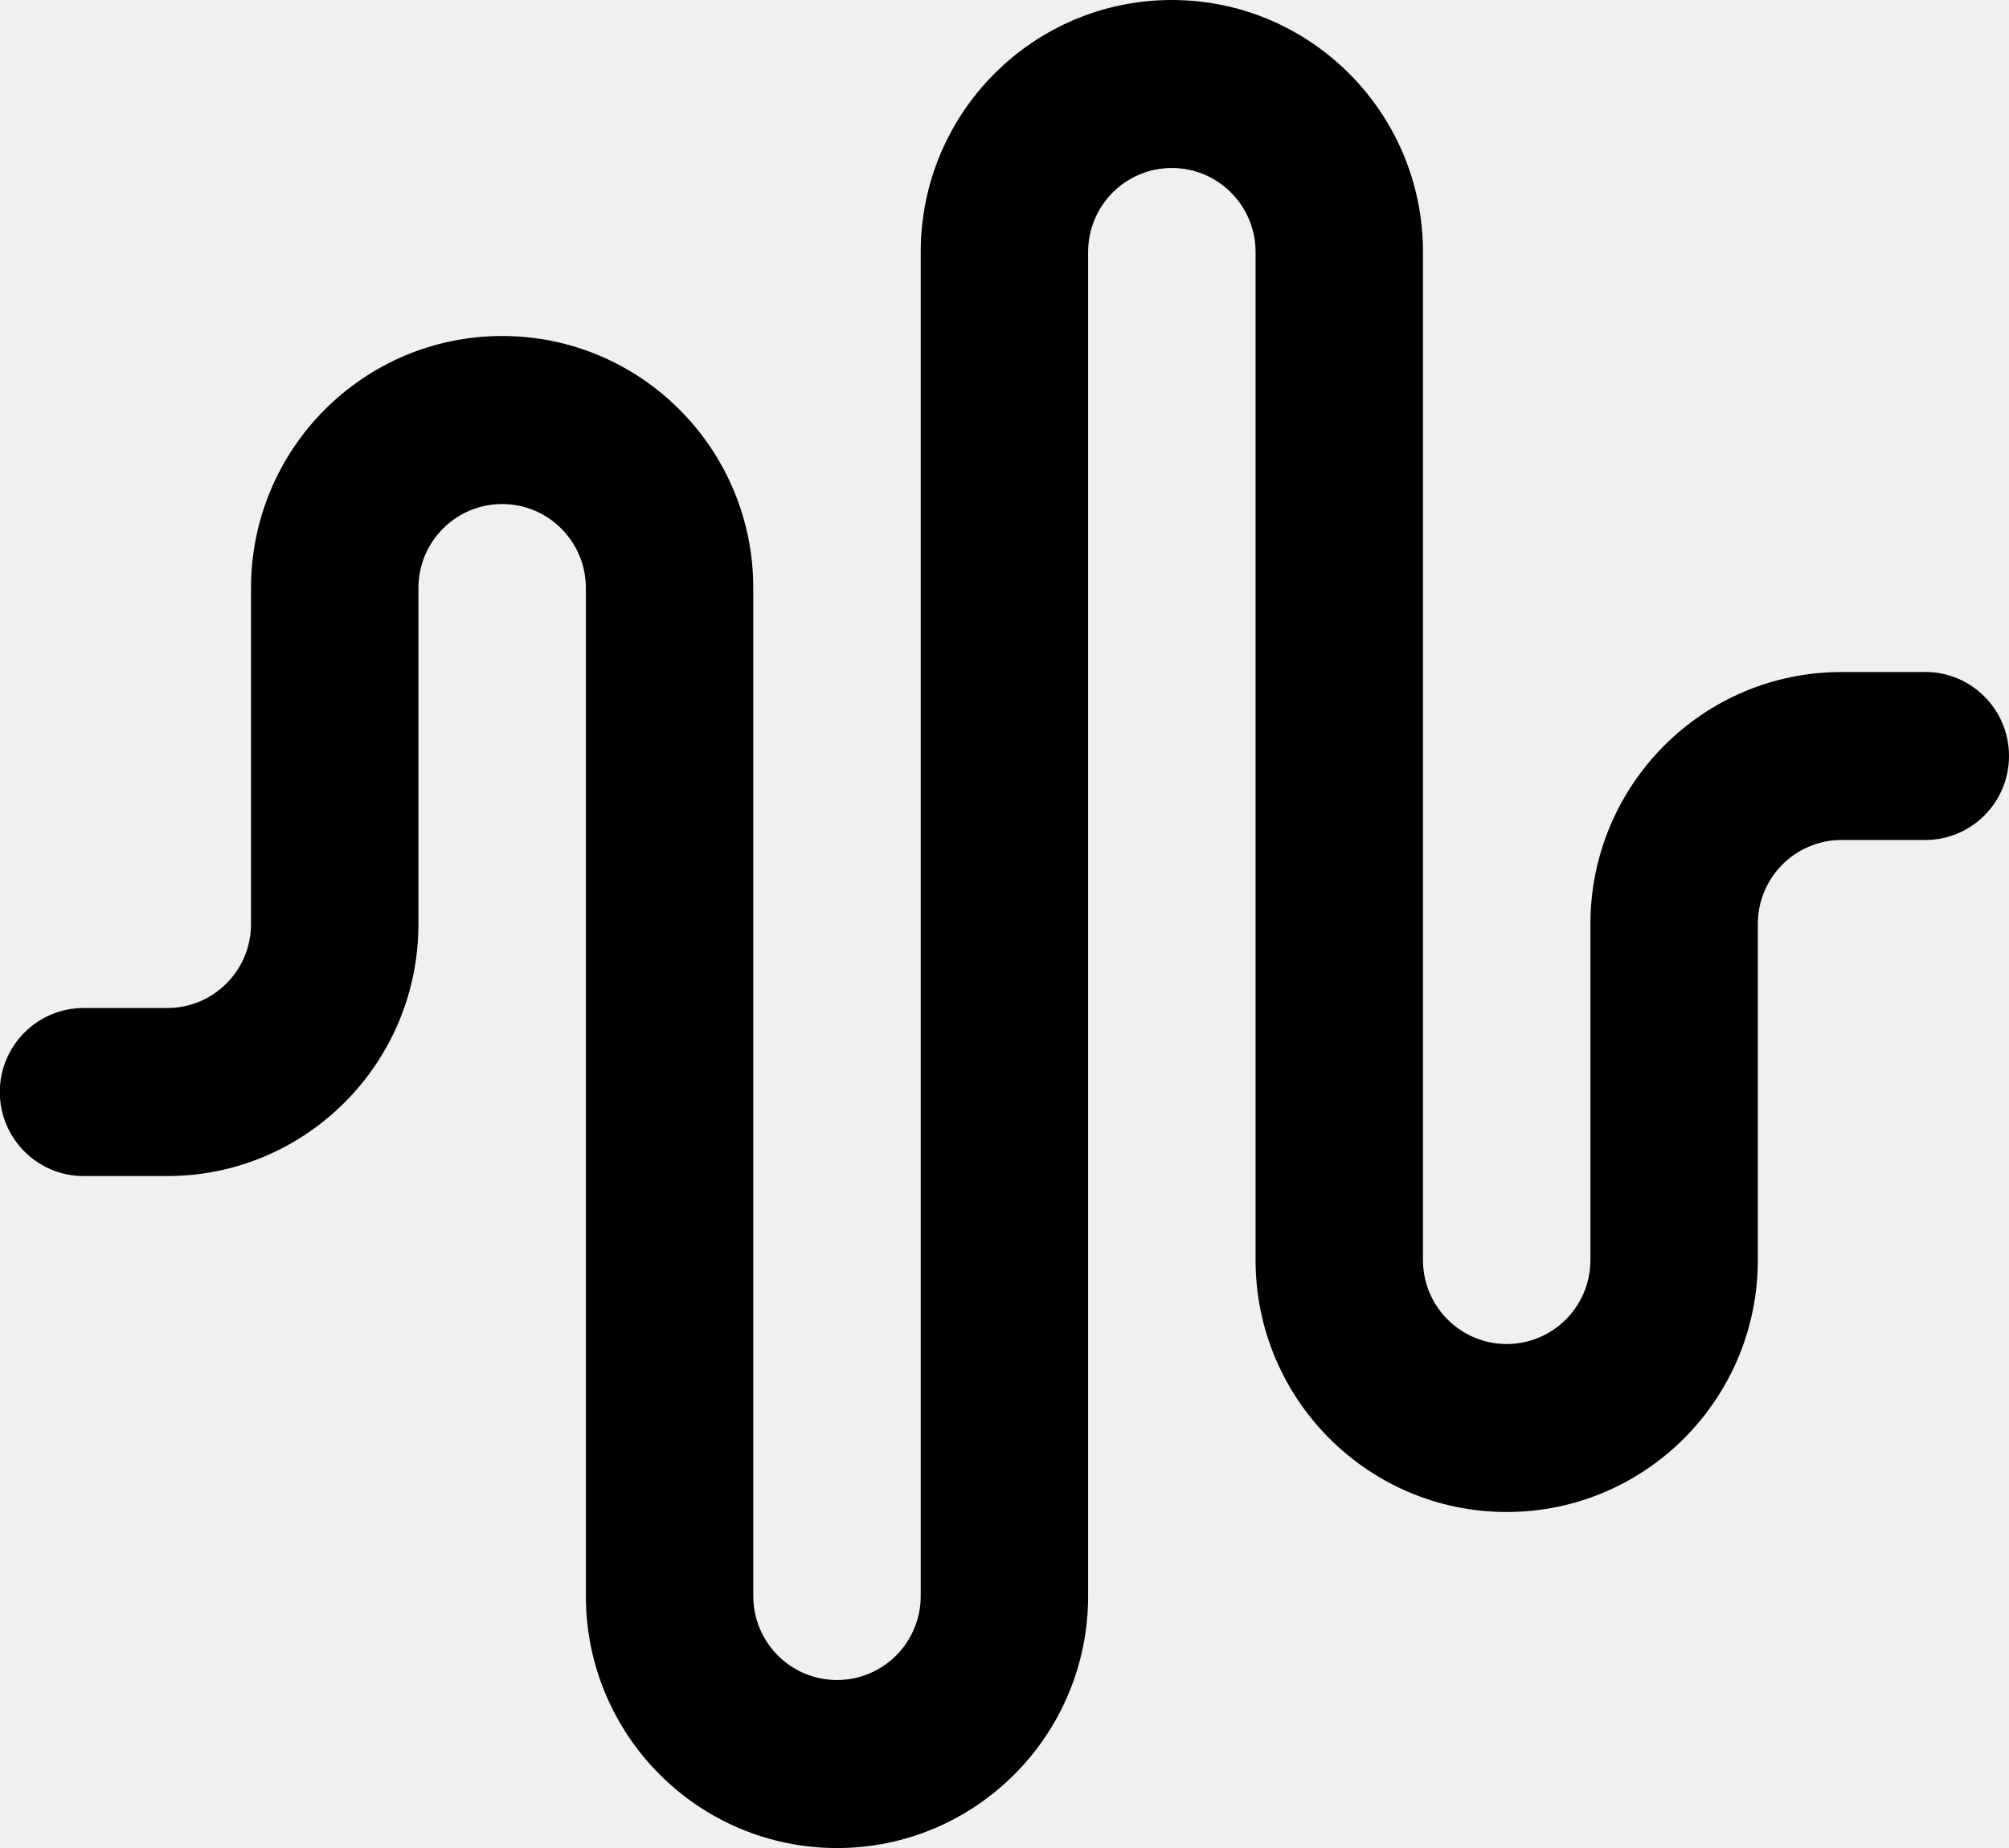
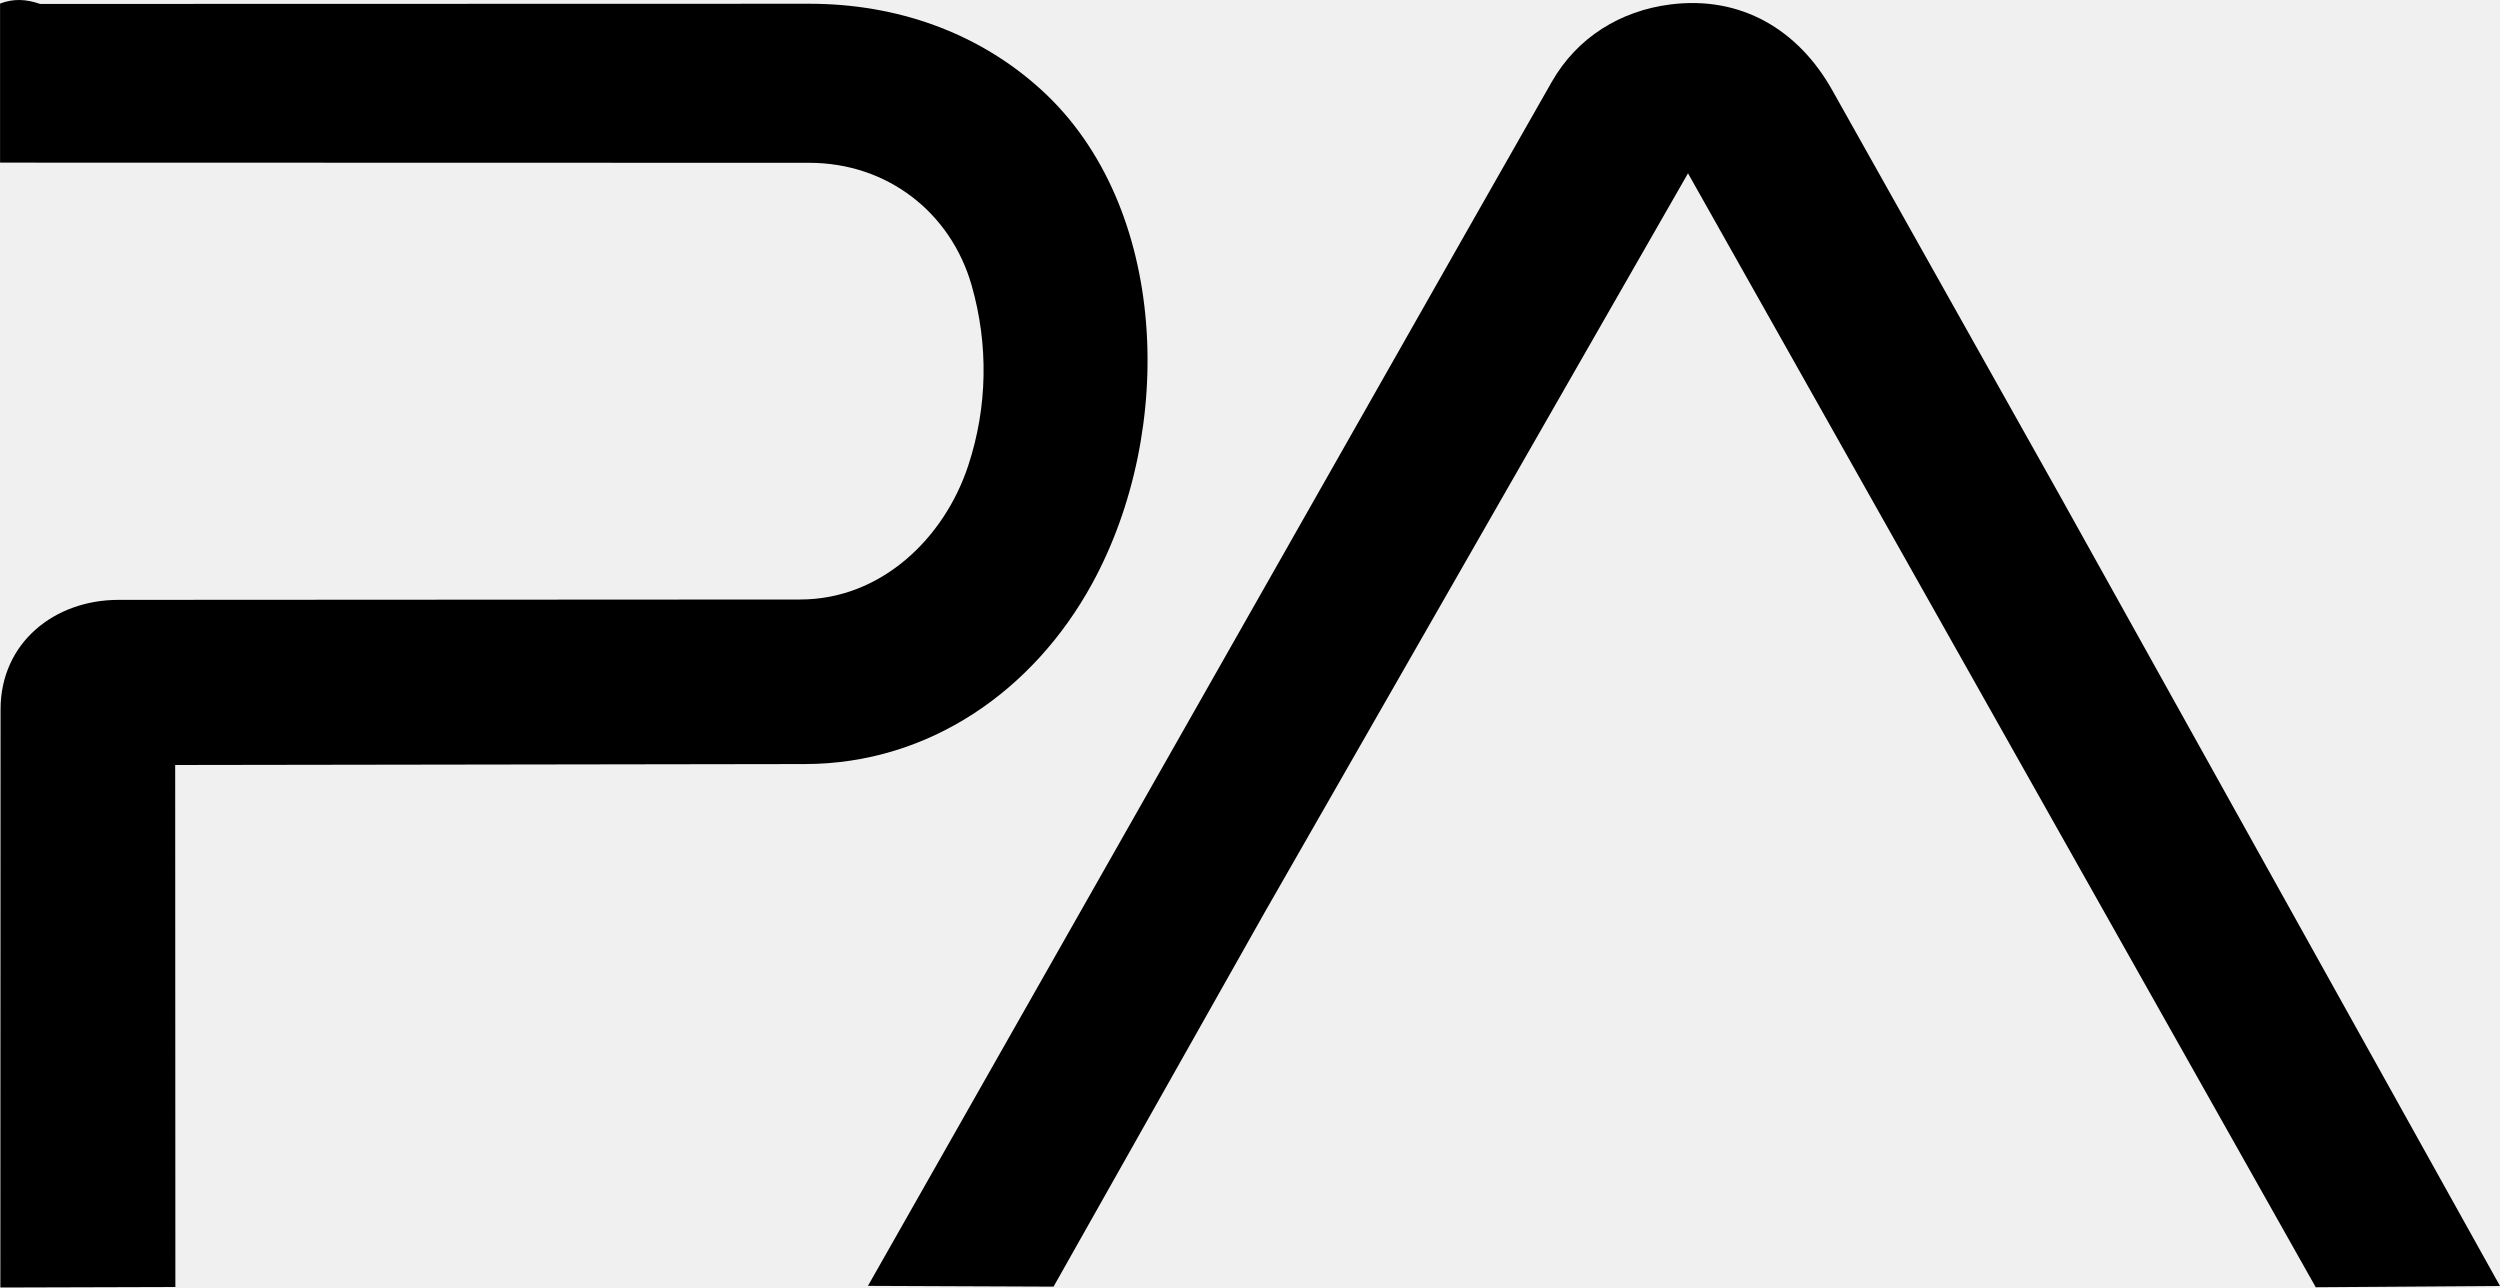
- <svg xmlns="http://www.w3.org/2000/svg" viewBox="0 0 400 368">
+ <svg xmlns="http://www.w3.org/2000/svg" viewBox="0 0 400 206">
  <style>
    path { fill: #000000; }
    @media (prefers-color-scheme: dark) {
      path { fill: #ffffff; }
    }
  </style>
-   <path d="M383.33,133.82h-16.67c-27.61,0-50,22.47-50,50.18v66.91c0,9.24-7.46,16.73-16.67,16.73s-16.67-7.49-16.67-16.73V50.18c0-27.71-22.39-50.18-50-50.18s-50,22.47-50,50.18v267.64c0,9.24-7.46,16.73-16.67,16.73s-16.67-7.49-16.67-16.73V117.09c0-27.71-22.39-50.18-50-50.18s-50,22.47-50,50.18v66.91c0,9.24-7.46,16.73-16.67,16.73h-16.67c-9.2,0-16.67,7.49-16.67,16.73s7.46,16.73,16.67,16.73h16.67c27.61,0,50-22.47,50-50.18v-66.91c0-9.24,7.46-16.73,16.67-16.73s16.67,7.49,16.67,16.73v200.73c0,27.71,22.39,50.18,50,50.18s50-22.47,50-50.18V50.18c0-9.24,7.46-16.73,16.67-16.73s16.67,7.49,16.67,16.73v200.73c0,27.71,22.39,50.18,50,50.18s50-22.47,50-50.18v-66.91c0-9.24,7.46-16.73,16.67-16.73h16.67c9.2,0,16.67-7.49,16.67-16.73s-7.46-16.73-16.67-16.73Z" />
+   <path d="M28.06,205.92l-28,.08.03-92.48c0-10.7,8.63-17.53,18.84-17.54l109.1-.06c12.86,0,23.01-9.69,26.88-21.4,3.1-9.39,3.27-19.36.55-28.87-3.34-11.67-13.51-19.6-25.98-19.6L.01,26.02V.57C2.11-.23,4.15-.17,6.41.63l123.1-.03c13.86,0,26.98,4.53,37.13,13.8,20.38,18.6,21.54,54.46,8.08,79.02-9.35,17.05-26,28.8-45.95,28.83l-100.74.15.03,83.52Z" />
+   <path d="M270.08,27.73l-67.6,118.02-33.91,60.11-29.7-.12L234.92,36.58l13.34-23.44c4.07-7.16,10.99-11.41,19.01-12.43,11.27-1.43,20.45,4.02,25.89,13.72l36.27,64.61,70.57,126.72-29.48.2L270.08,27.73Z" />
</svg>
